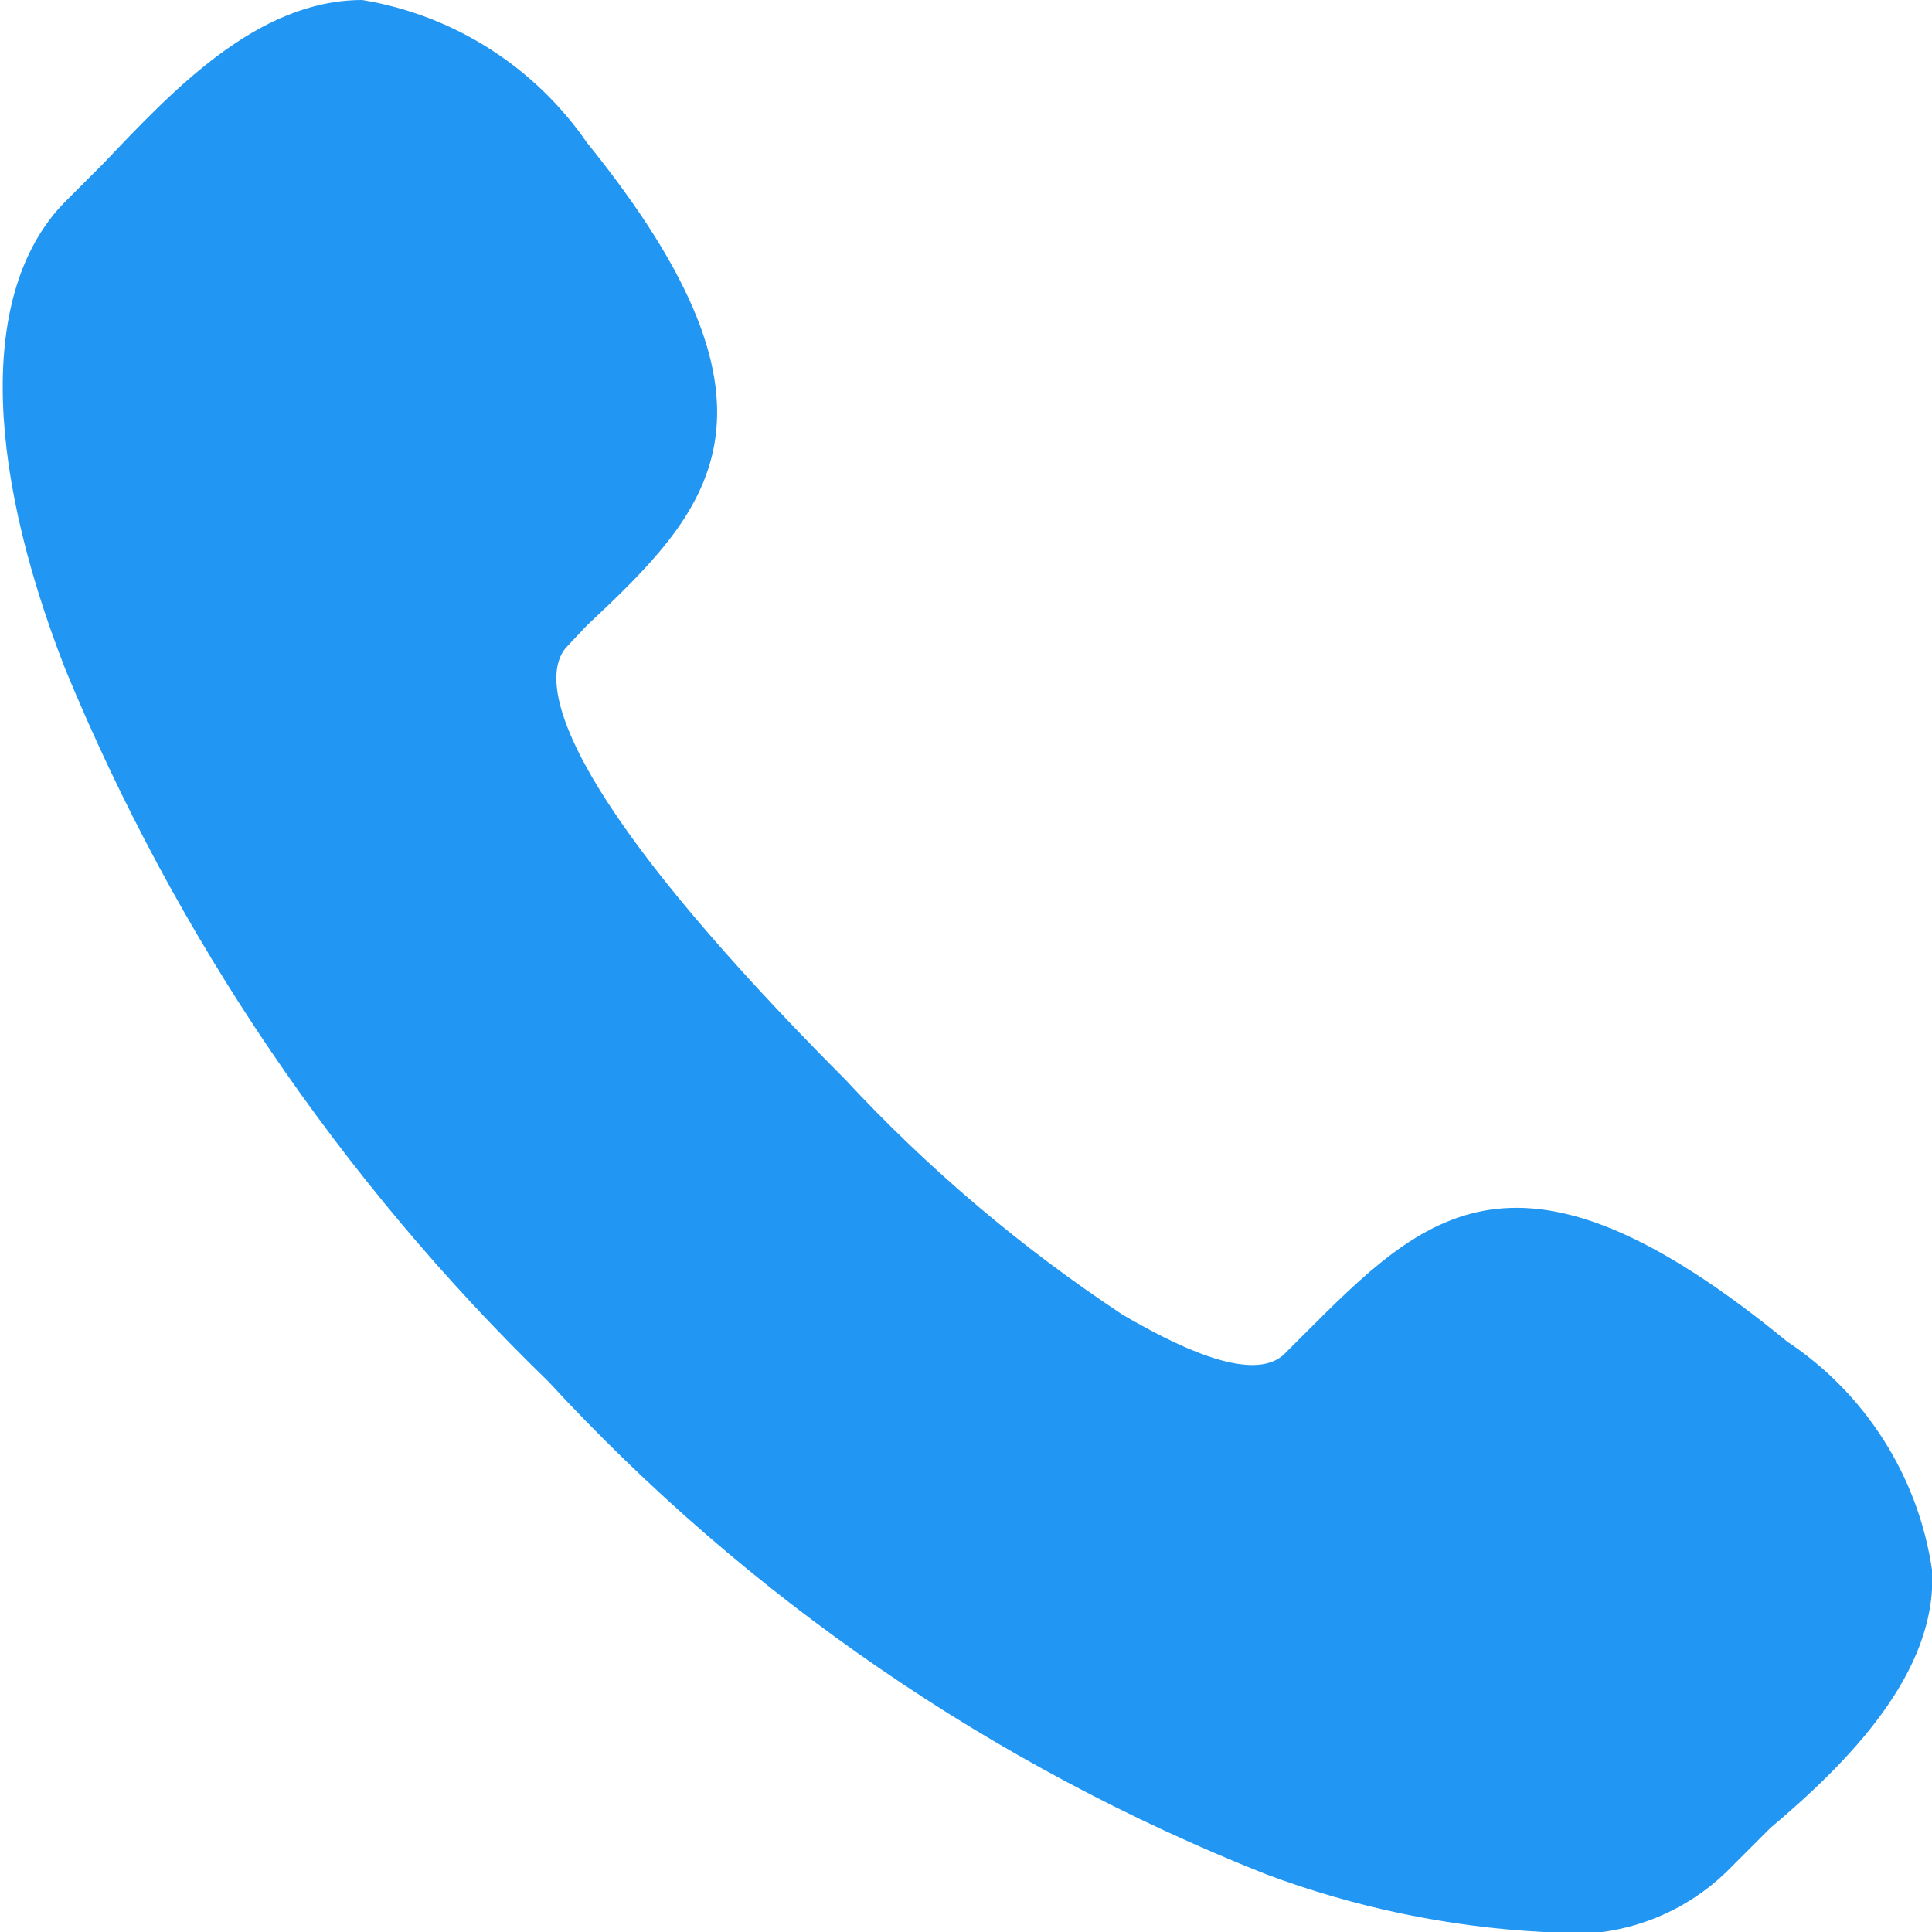
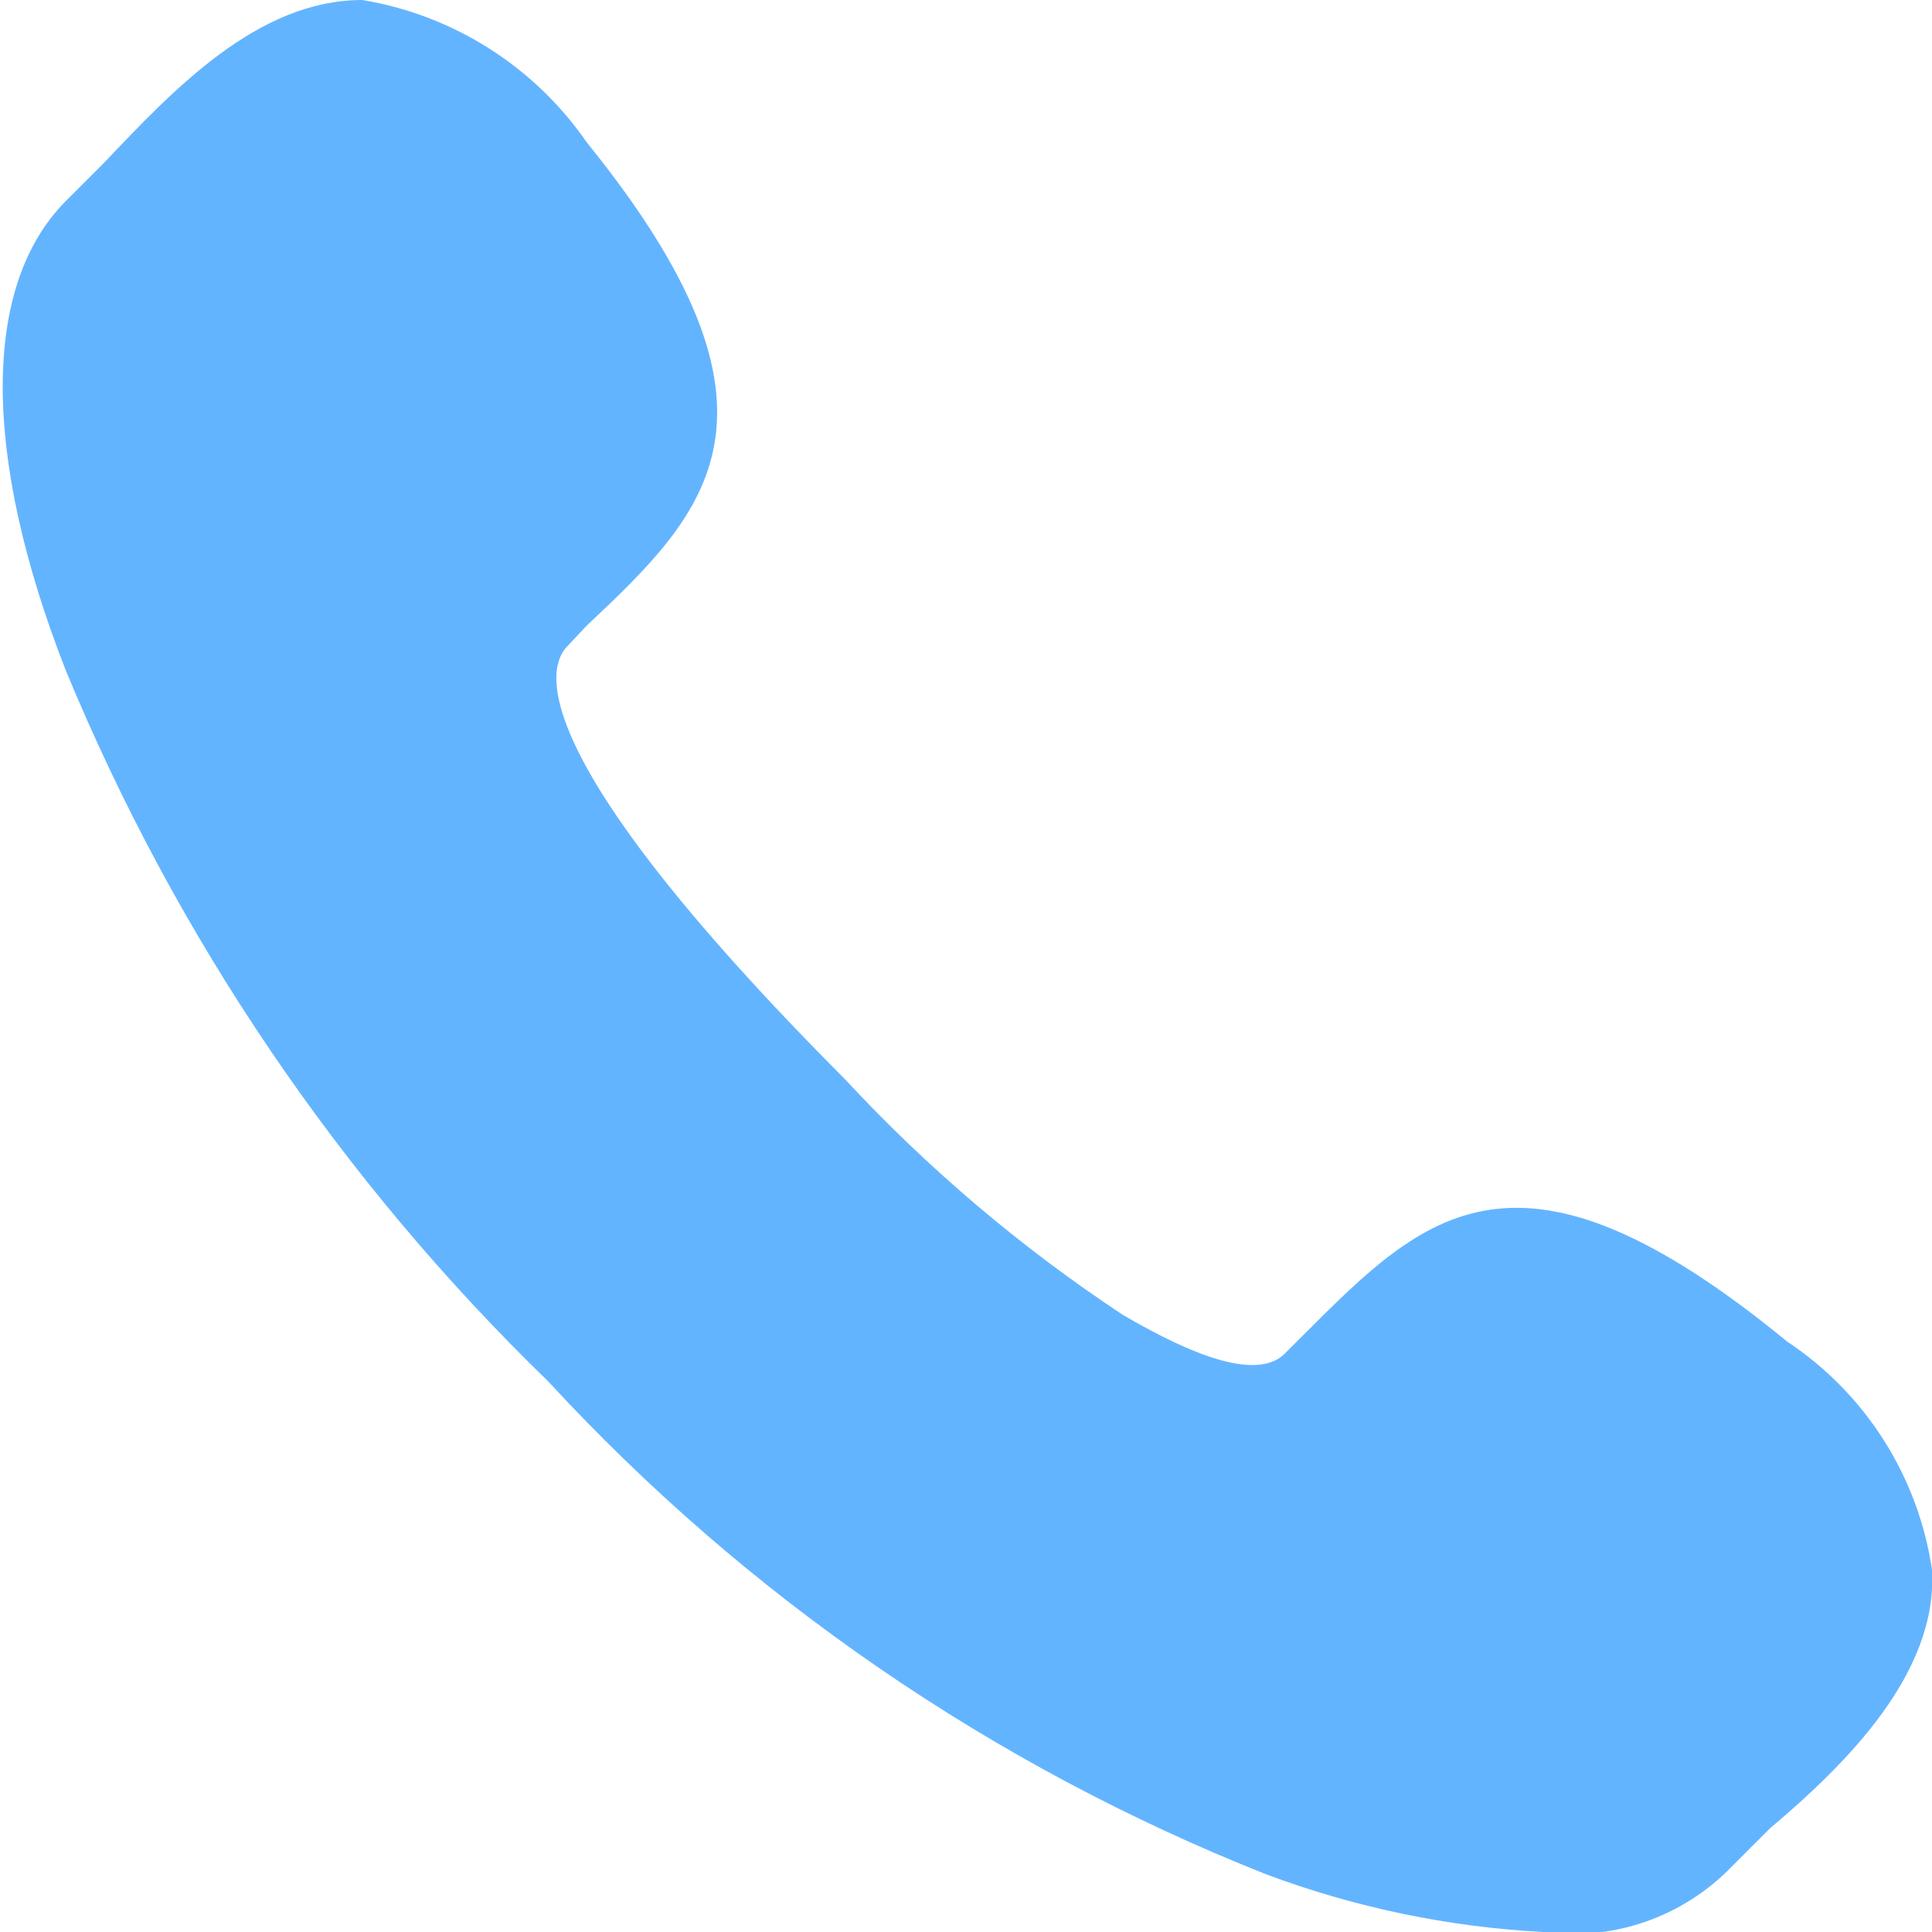
<svg xmlns="http://www.w3.org/2000/svg" width="16" height="16">
-   <path d="M12.78,16a7.7,7.7,0,0,1-2.3-.48,16.22,16.22,0,0,1-5.94-4.08,17.52,17.52,0,0,1-4-5.9c-.69-1.77-.69-3.17,0-3.87l.32-.32C1.43.75,2.13,0,3,0A2.82,2.82,0,0,1,4.86,1.18c1.82,2.25,1,3.06,0,4l-.16.17c-.16.16-.43.85,2.3,3.59A12.65,12.65,0,0,0,9.3,10.89c.38.22,1.07.59,1.34.32l.16-.16c1-1,1.77-1.77,4,.06A2.75,2.75,0,0,1,16,13c.05.85-.7,1.6-1.34,2.14l-.32.32A1.83,1.83,0,0,1,12.78,16Z" fill="#2196f3" />
+   <path d="M12.78,16a7.7,7.7,0,0,1-2.3-.48,16.22,16.22,0,0,1-5.94-4.08,17.52,17.52,0,0,1-4-5.9c-.69-1.77-.69-3.17,0-3.87l.32-.32C1.43.75,2.13,0,3,0A2.82,2.82,0,0,1,4.86,1.18c1.82,2.25,1,3.06,0,4l-.16.17c-.16.16-.43.85,2.3,3.59A12.65,12.65,0,0,0,9.3,10.89c.38.22,1.07.59,1.34.32l.16-.16c1-1,1.77-1.77,4,.06A2.75,2.75,0,0,1,16,13c.05.85-.7,1.6-1.34,2.14l-.32.32A1.83,1.83,0,0,1,12.78,16Z" fill="#63b4ff" />
</svg>
